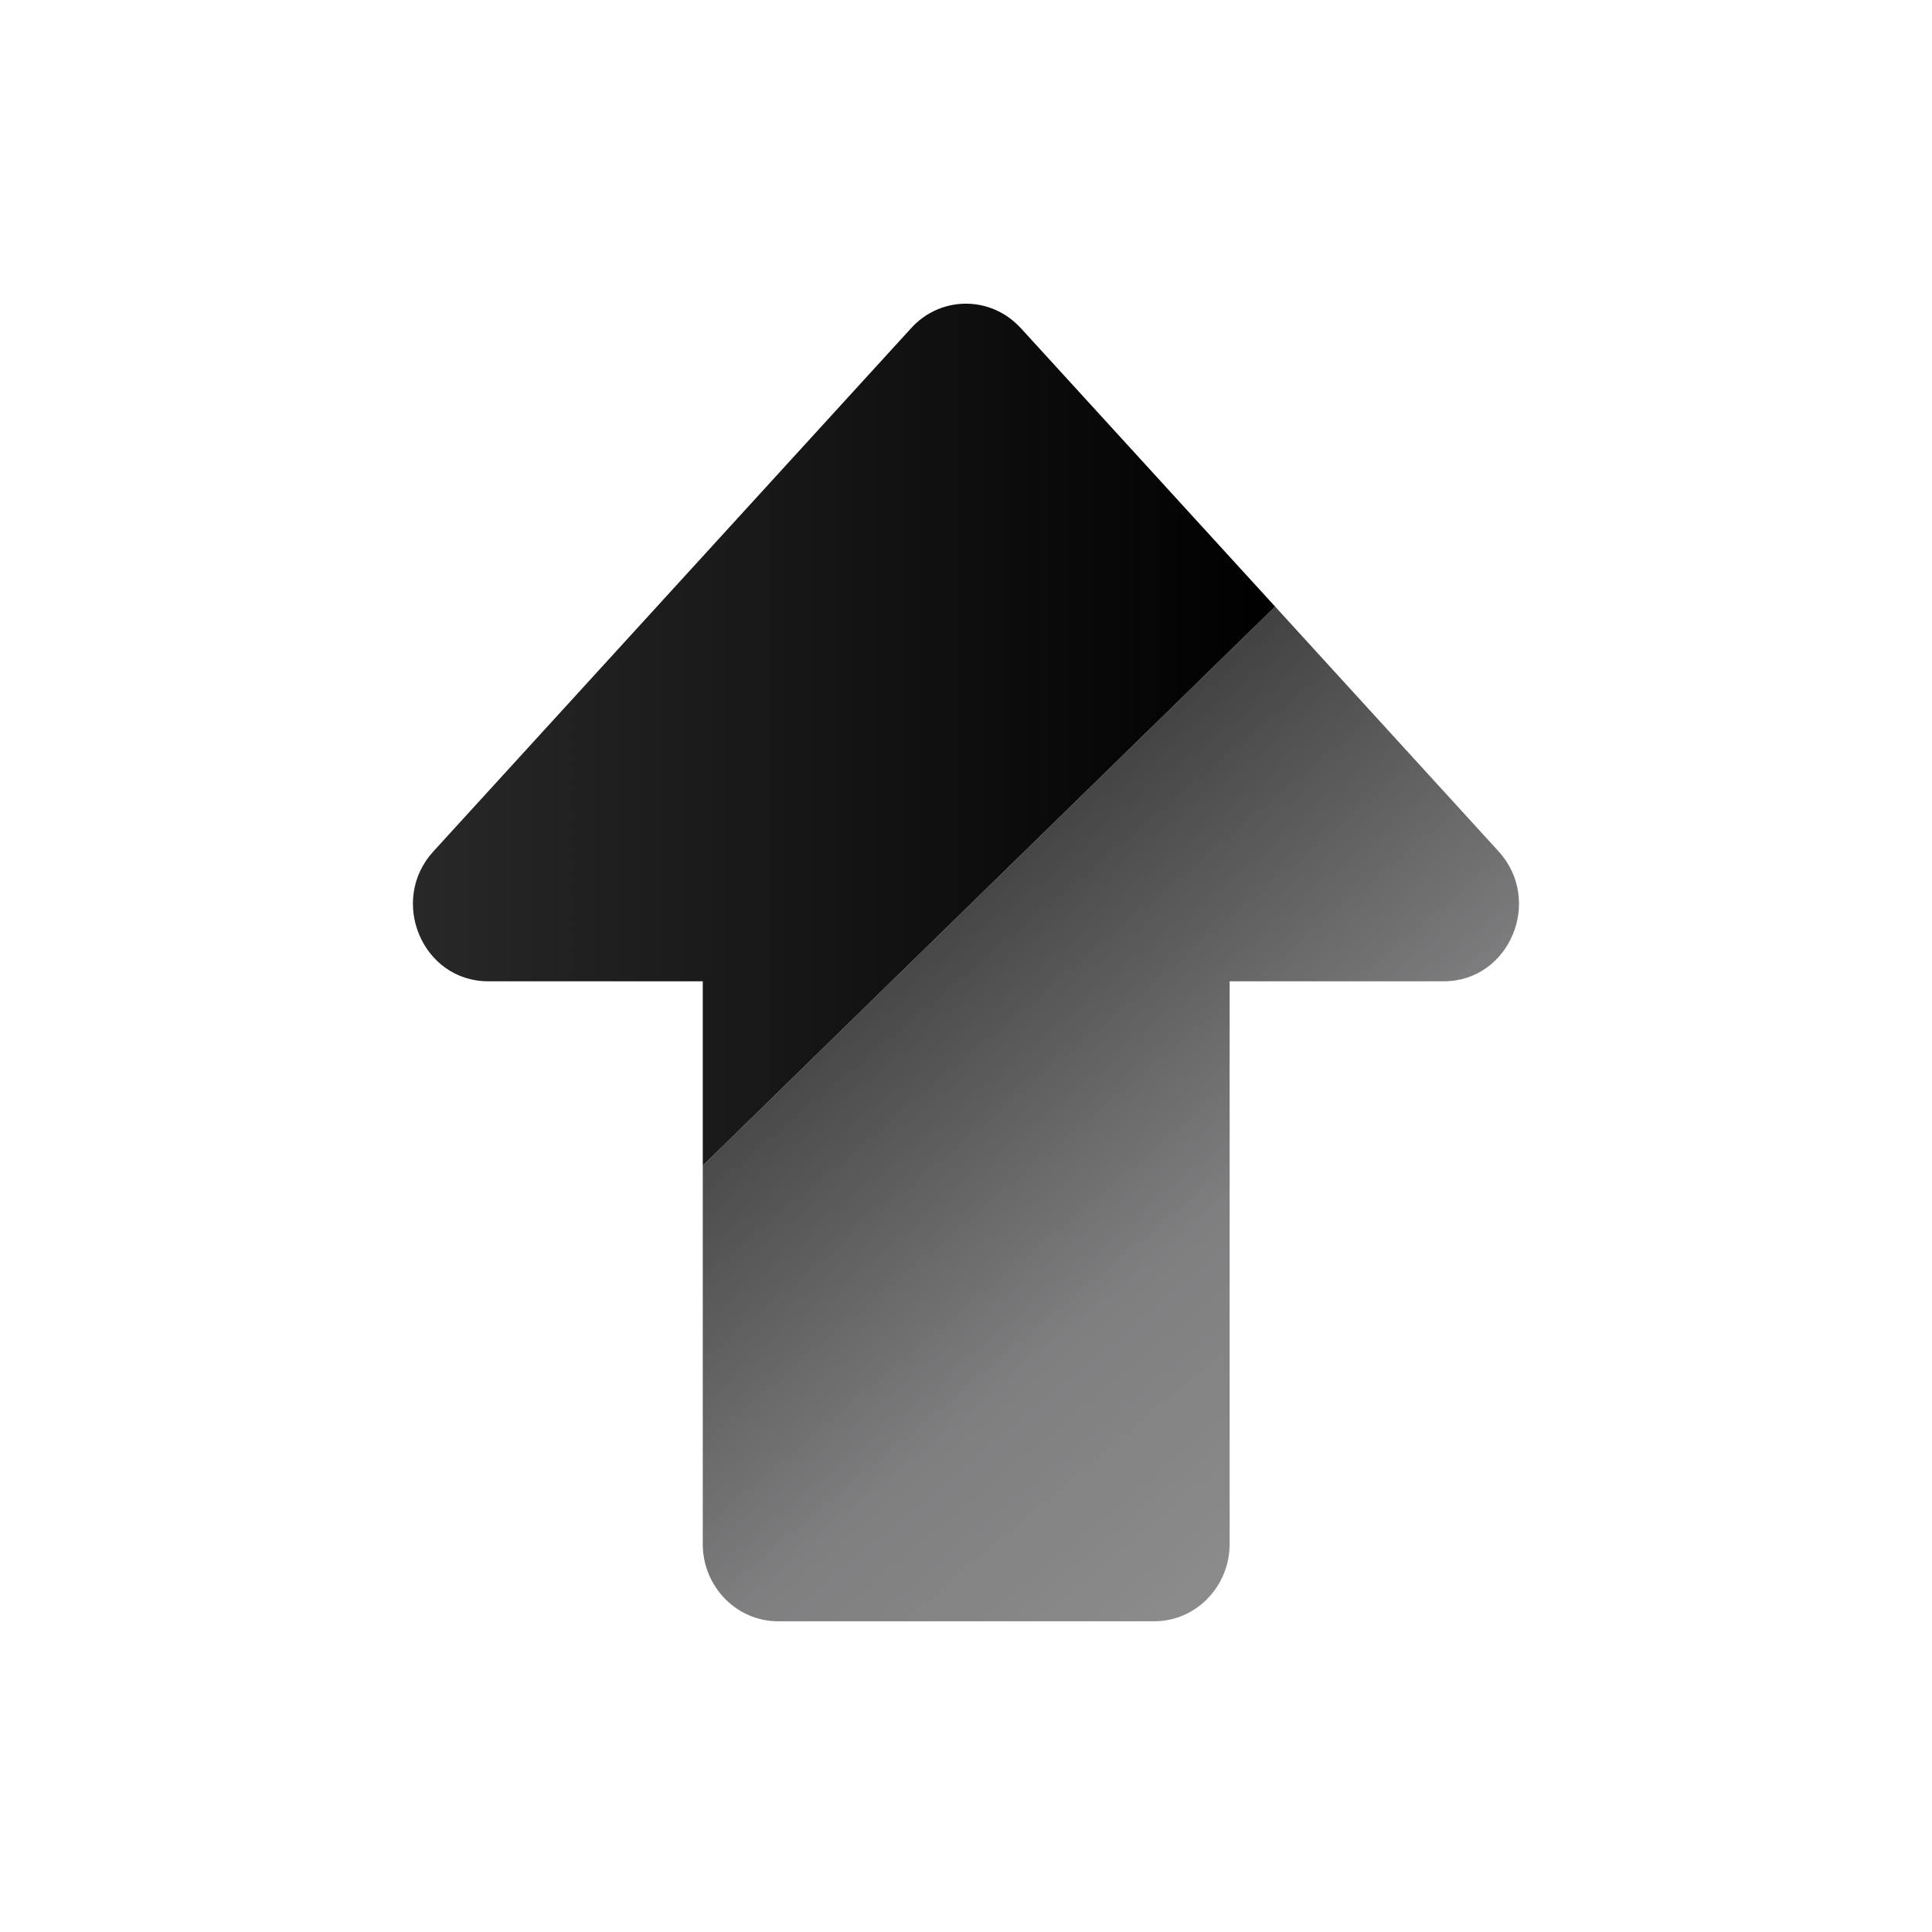
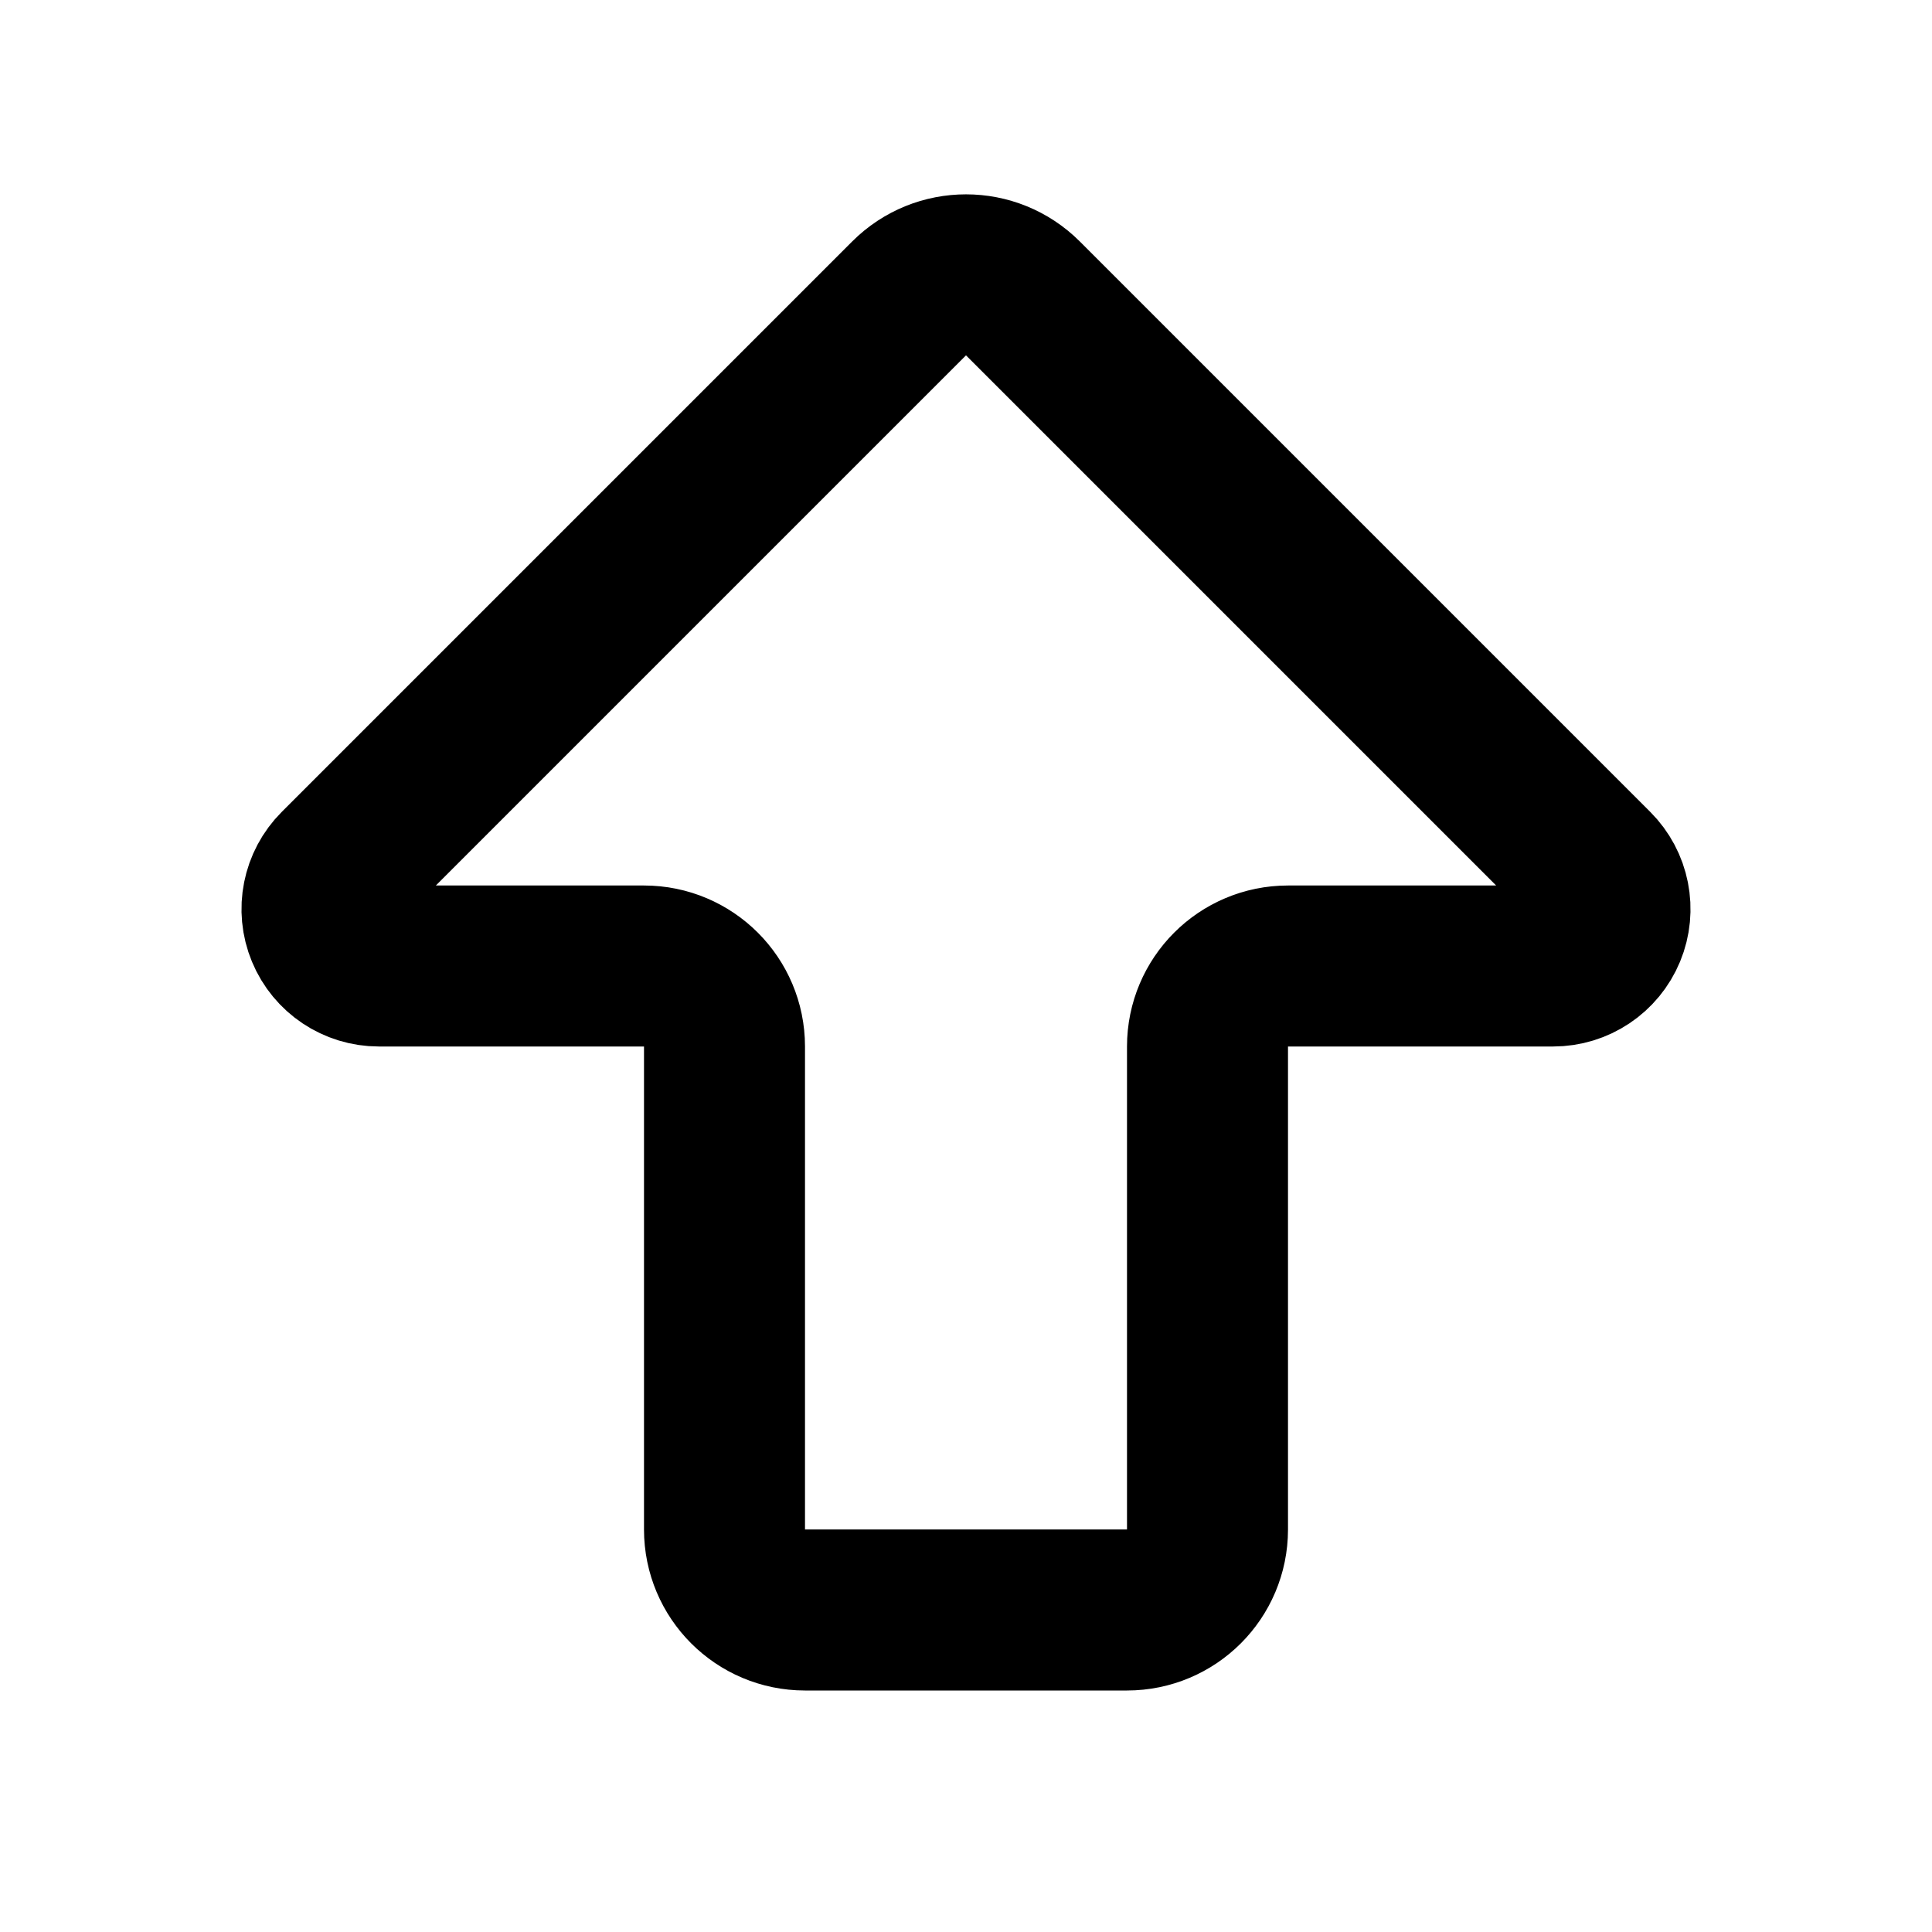
- <svg xmlns="http://www.w3.org/2000/svg" id="Layer_1" version="1.1" viewBox="0 0 48 48">
-   <defs>
-     <linearGradient id="linear-gradient" x1="21.73" y1="23.42" x2="33.18" y2="37.06" gradientUnits="userSpaceOnUse">
-       <stop offset="0" stop-color="#000" />
-       <stop offset=".6" stop-color="#535254" />
-       <stop offset="1" stop-color="#636363" />
-     </linearGradient>
-     <linearGradient id="linear-gradient1" x1="10.26" y1="18.25" x2="31.68" y2="18.25" gradientUnits="userSpaceOnUse">
-       <stop offset="0" stop-color="#282828" />
-       <stop offset="1" stop-color="#000" />
-     </linearGradient>
-   </defs>
-   <path d="M35.87,24.38h-5.32v13.98c0,1.06-.84,1.92-1.87,1.92h-9.35c-1.03,0-1.87-.86-1.87-1.92v-9.4l14.22-13.89,5.55,6.08c1.12,1.23.27,3.23-1.36,3.23Z" fill="url(#linear-gradient)" isolation="isolate" opacity=".74" />
-   <path d="M17.46,28.96v-4.58h-5.33c-1.64,0-2.48-2.01-1.36-3.23l11.87-13c.7-.77,1.88-.81,2.63-.09.03.03.06.06.09.09l6.32,6.92-14.22,13.89Z" fill="url(#linear-gradient1)" />
+ <svg xmlns="http://www.w3.org/2000/svg" width="24" height="24" viewBox="0 0 24 24" fill="none" stroke="currentColor" stroke-width="2" stroke-linecap="round" stroke-linejoin="round" class="lucide lucide-arrow-big-up-icon lucide-arrow-big-up">
+   <path d="M9 19a1 1 0 0 0 1 1h4a1 1 0 0 0 1-1v-6a1 1 0 0 1 1-1h3.293a.707.707 0 0 0 .5-1.207l-7.086-7.086a1 1 0 0 0-1.414 0l-7.086 7.086a.707.707 0 0 0 .5 1.207H8a1 1 0 0 1 1 1z" />
</svg>
